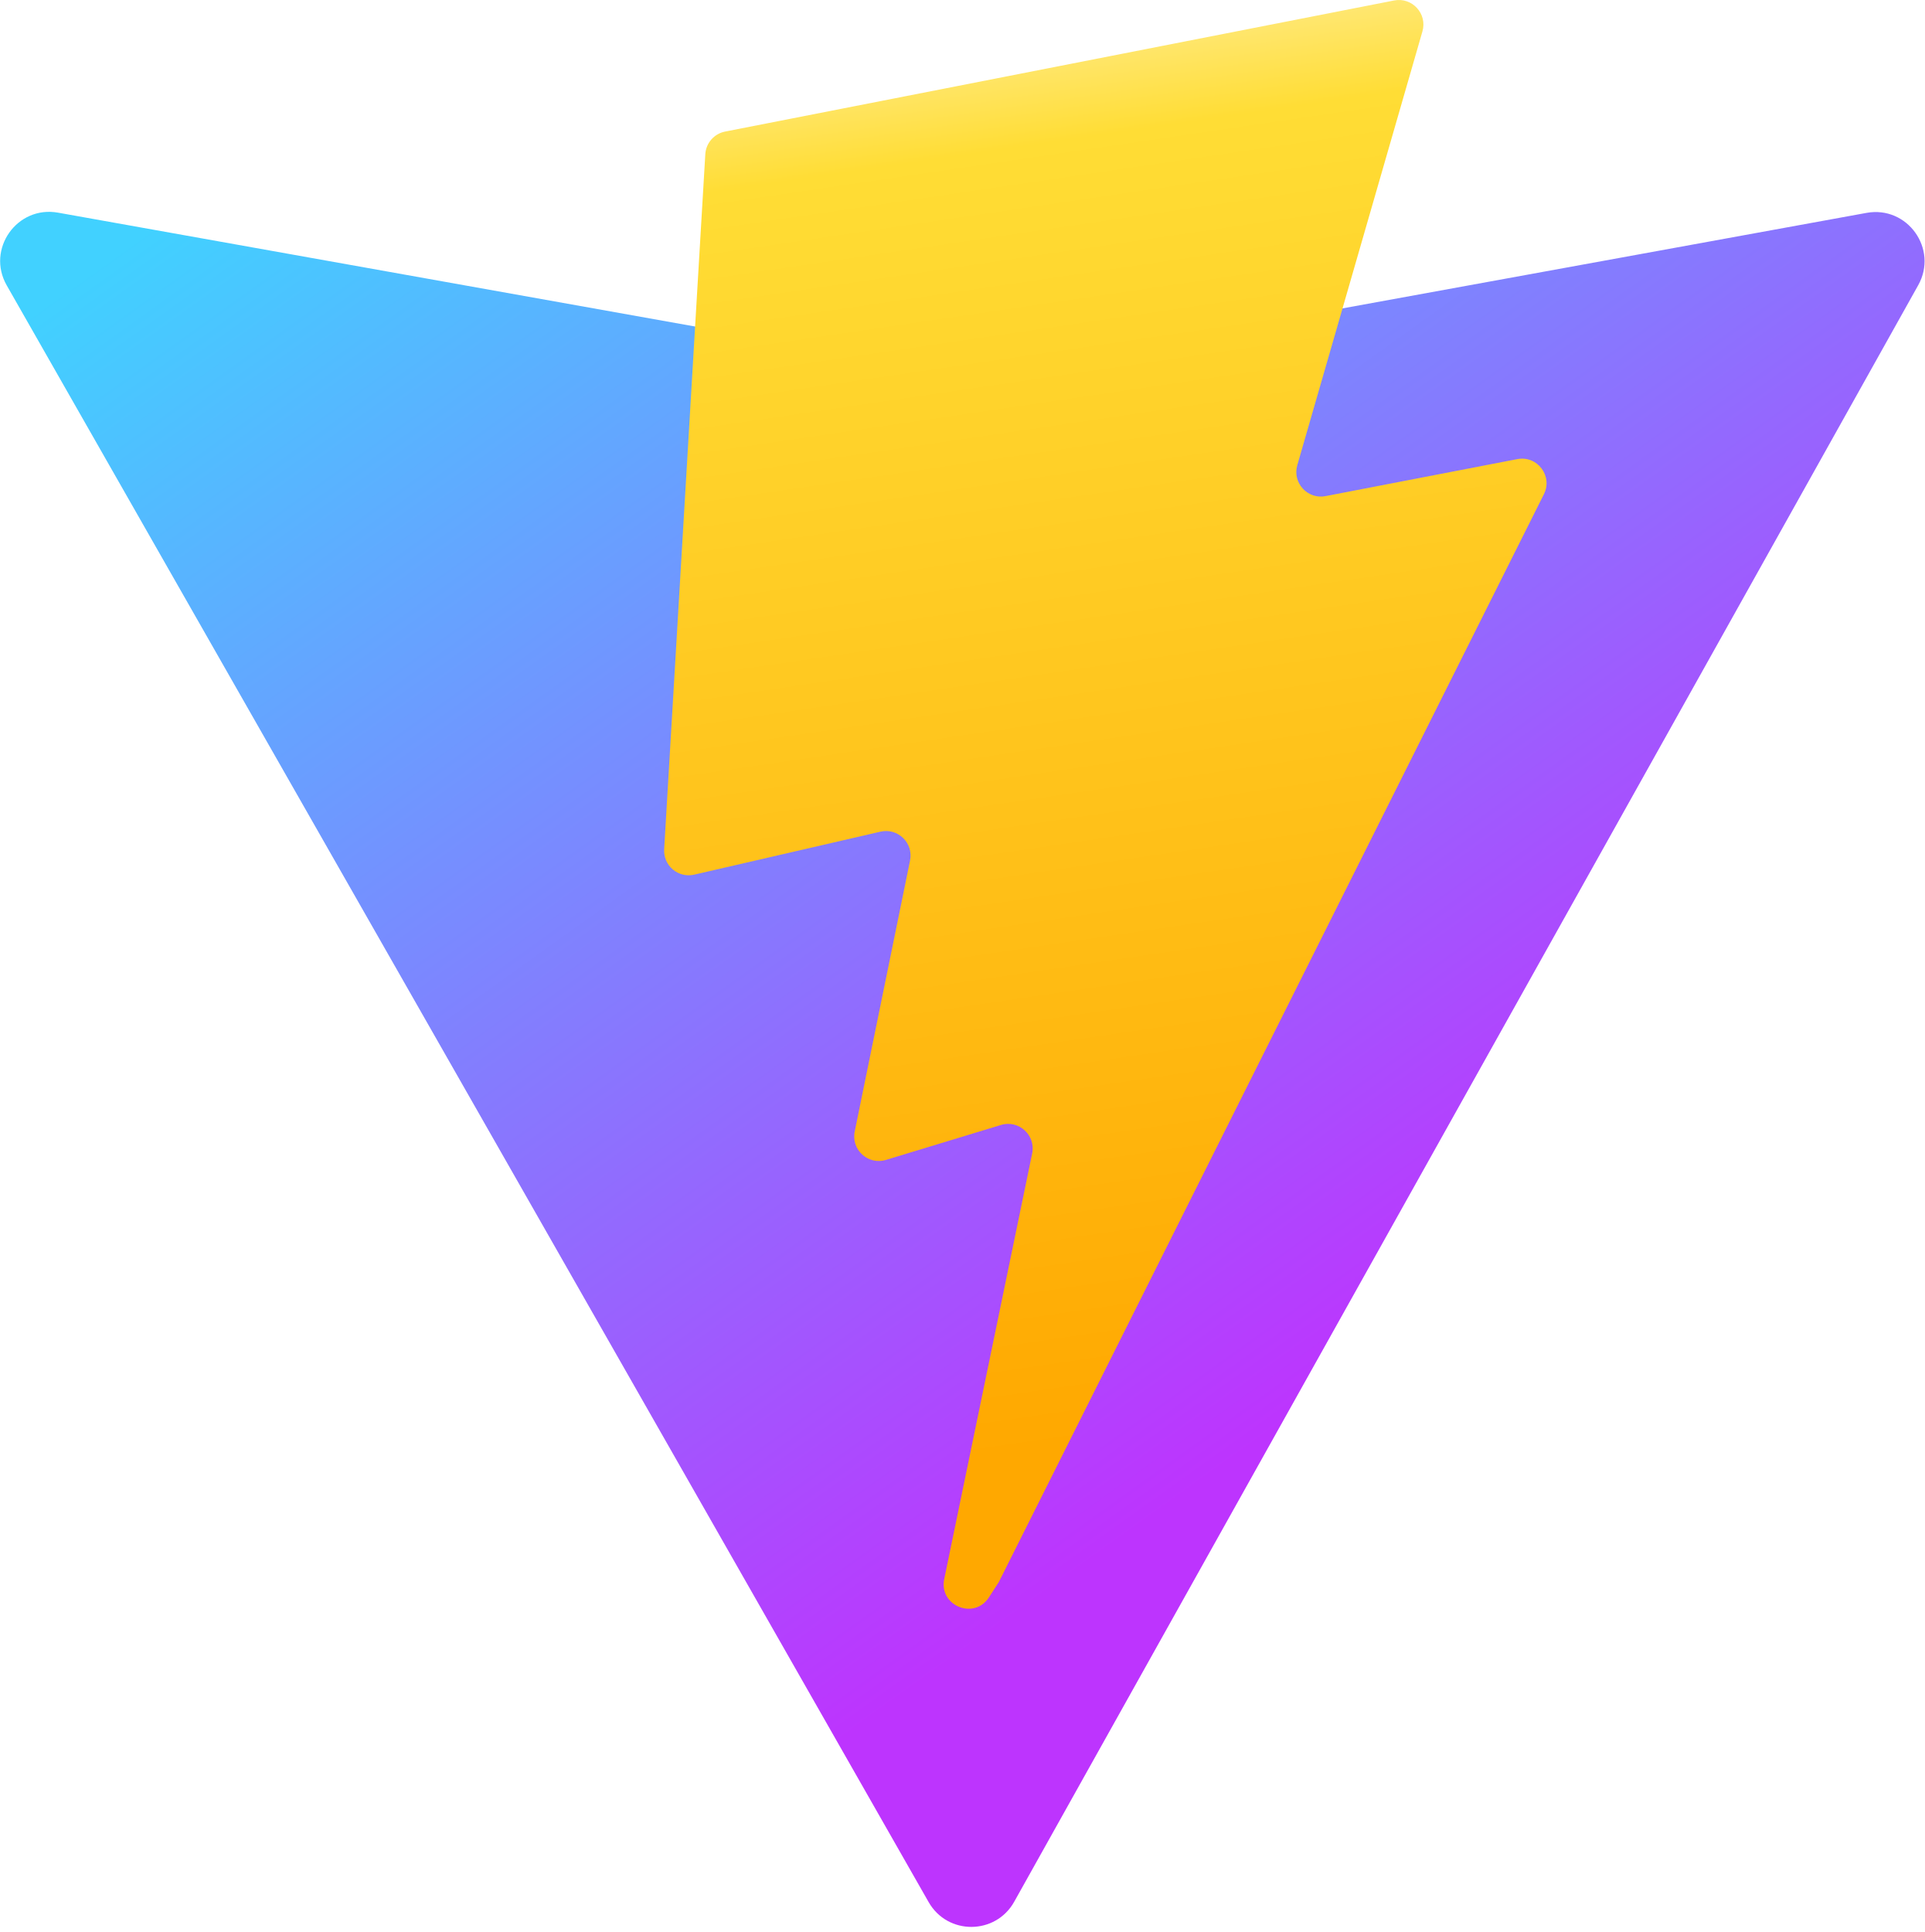
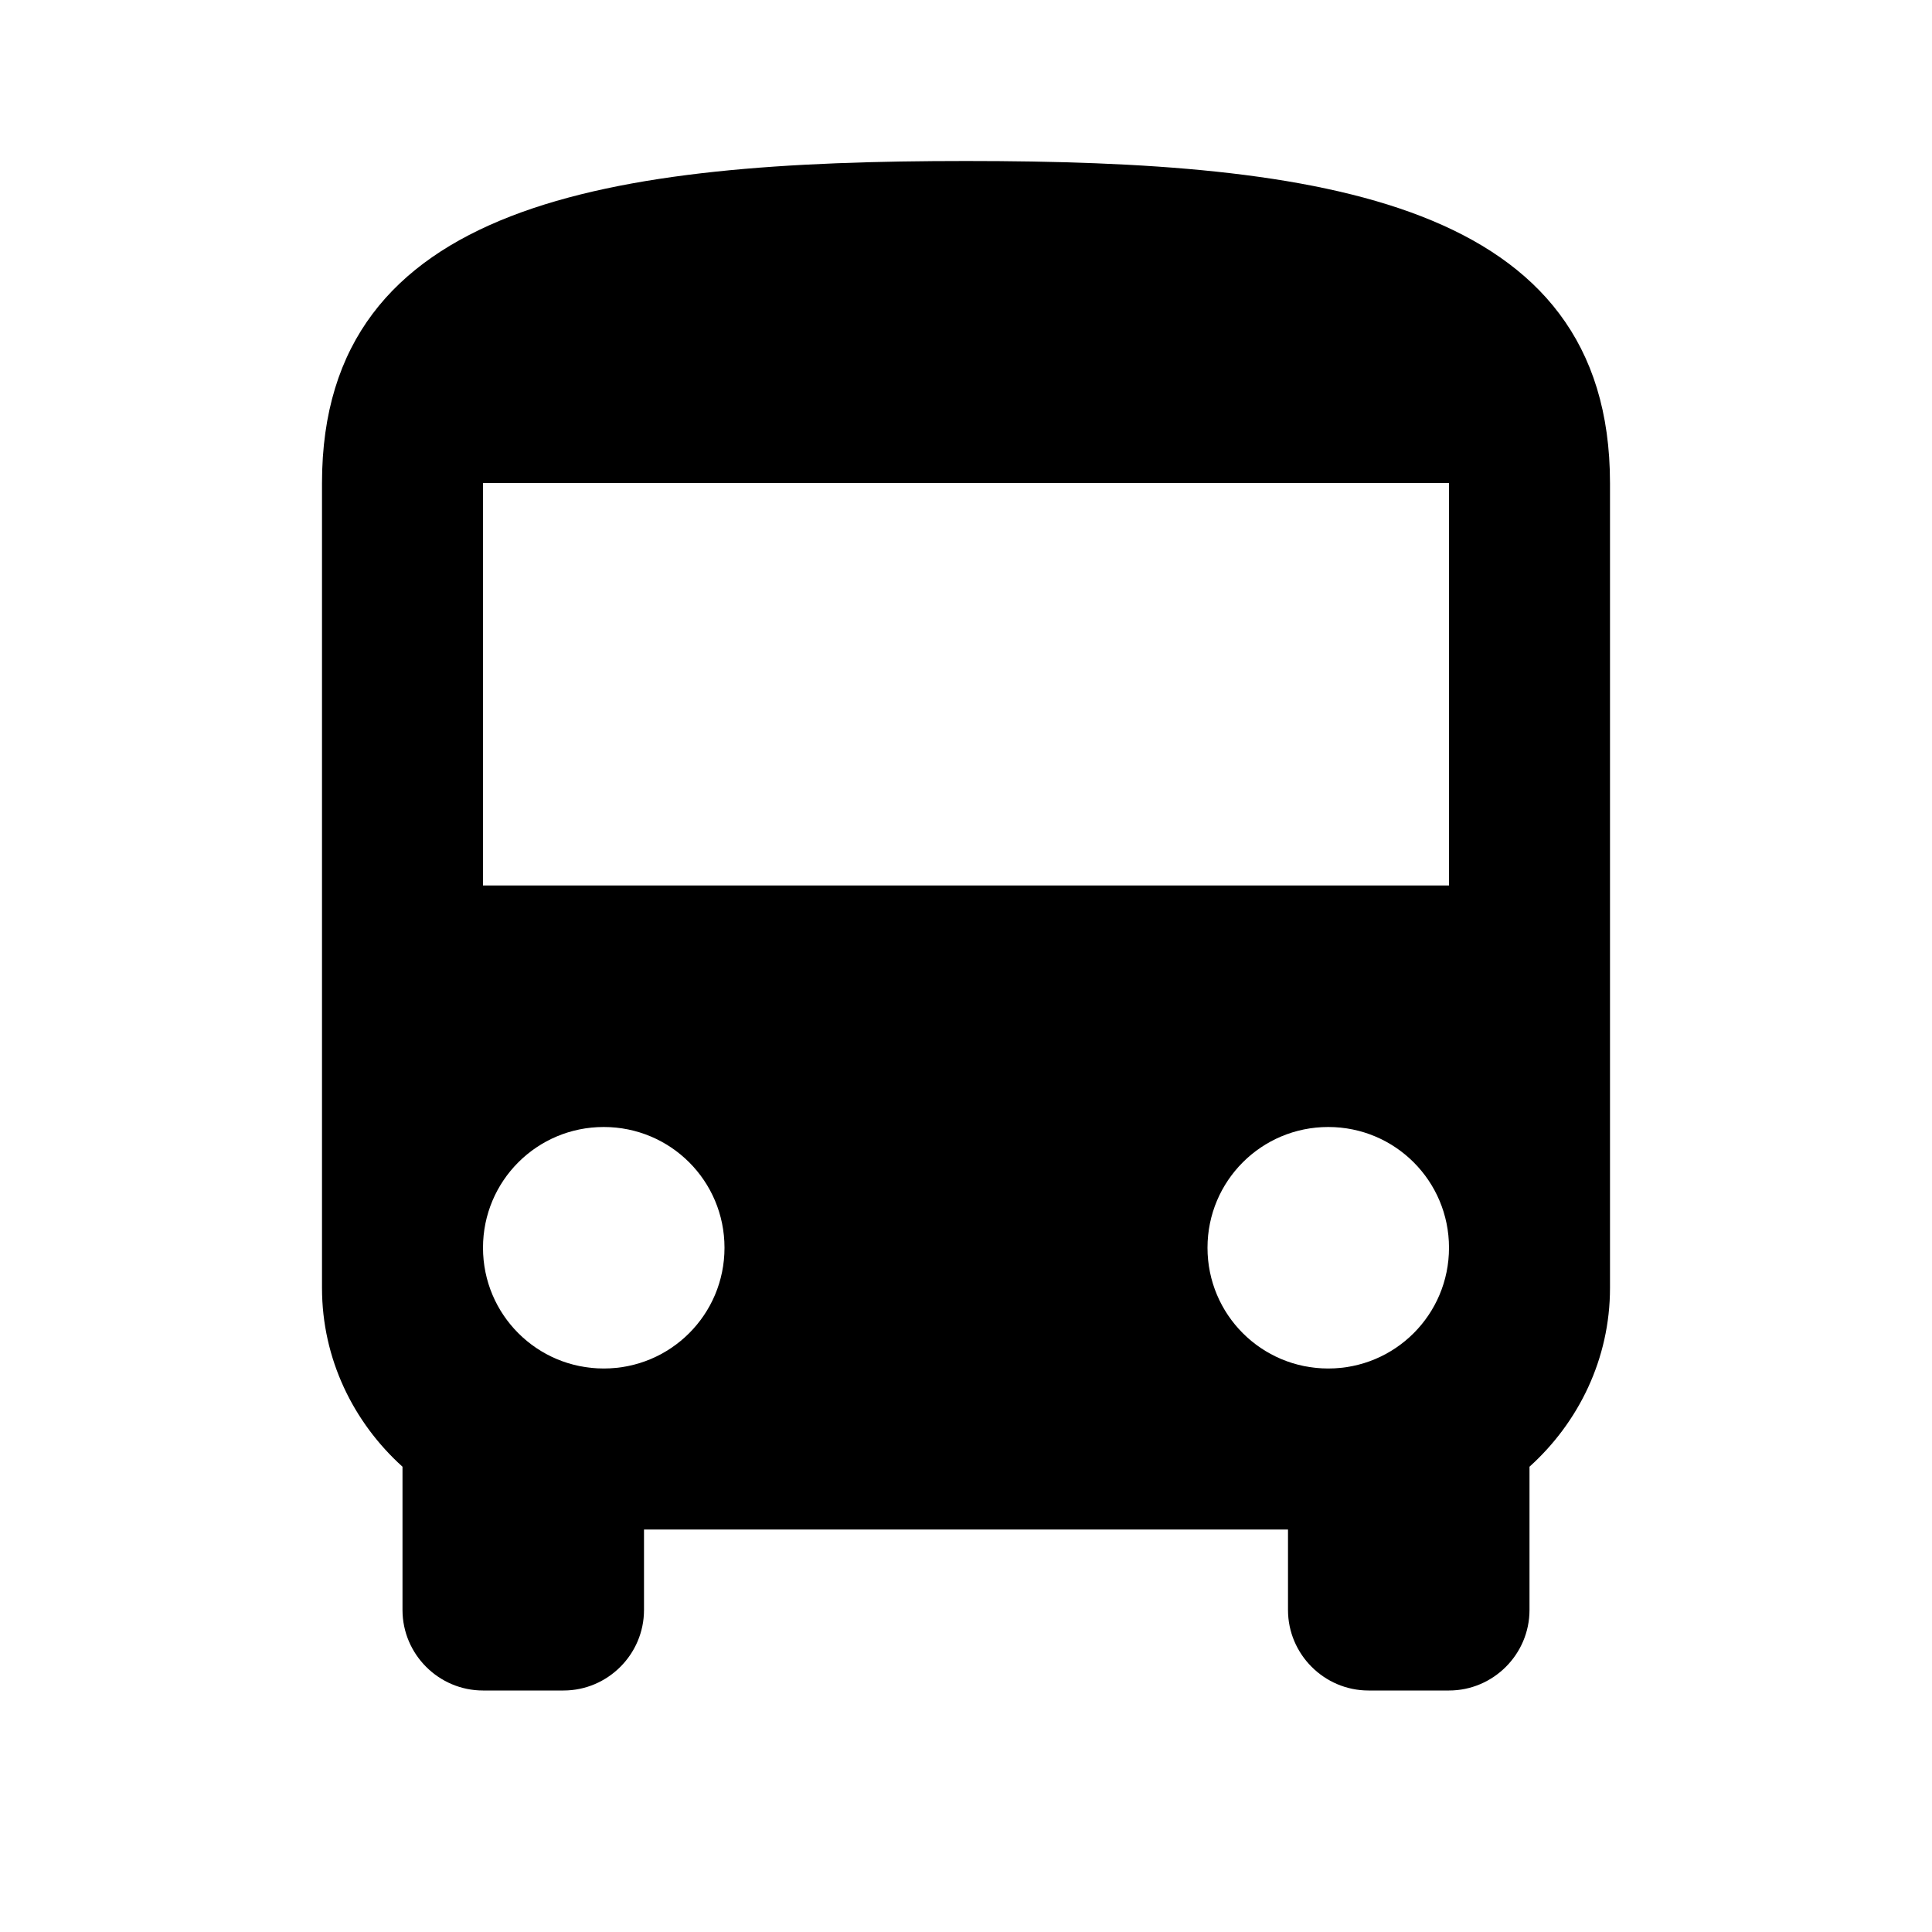
- <svg xmlns="http://www.w3.org/2000/svg" aria-hidden="true" role="img" class="iconify iconify--logos" width="31.88" height="32" preserveAspectRatio="xMidYMid meet" viewBox="0 0 256 257">
-   <defs>
-     <linearGradient id="IconifyId1813088fe1fbc01fb466" x1="-.828%" x2="57.636%" y1="7.652%" y2="78.411%">
-       <stop offset="0%" stop-color="#41D1FF" />
-       <stop offset="100%" stop-color="#BD34FE" />
-     </linearGradient>
-     <linearGradient id="IconifyId1813088fe1fbc01fb467" x1="43.376%" x2="50.316%" y1="2.242%" y2="89.03%">
-       <stop offset="0%" stop-color="#FFEA83" />
-       <stop offset="8.333%" stop-color="#FFDD35" />
-       <stop offset="100%" stop-color="#FFA800" />
-     </linearGradient>
-   </defs>
-   <path fill="url(#IconifyId1813088fe1fbc01fb466)" d="M255.153 37.938L134.897 252.976c-2.483 4.44-8.862 4.466-11.382.048L.875 37.958c-2.746-4.814 1.371-10.646 6.827-9.67l120.385 21.517a6.537 6.537 0 0 0 2.322-.004l117.867-21.483c5.438-.991 9.574 4.796 6.877 9.62Z" />
-   <path fill="url(#IconifyId1813088fe1fbc01fb467)" d="M185.432.063L96.44 17.501a3.268 3.268 0 0 0-2.634 3.014l-5.474 92.456a3.268 3.268 0 0 0 3.997 3.378l24.777-5.718c2.318-.535 4.413 1.507 3.936 3.838l-7.361 36.047c-.495 2.426 1.782 4.5 4.151 3.78l15.304-4.649c2.372-.72 4.652 1.36 4.15 3.788l-11.698 56.621c-.732 3.542 3.979 5.473 5.943 2.437l1.313-2.028l72.516-144.72c1.215-2.423-.88-5.186-3.54-4.672l-25.505 4.922c-2.396.462-4.435-1.77-3.759-4.114l16.646-57.705c.677-2.35-1.37-4.583-3.769-4.113Z" />
+ <svg xmlns="http://www.w3.org/2000/svg" viewBox="0 0 24 24">
+   <path d="M4 16c0 .88.39 1.67 1 2.22V20c0 .55.45 1 1 1h1c.55 0 1-.45 1-1v-1h8v1c0 .55.45 1 1 1h1c.55 0 1-.45 1-1v-1.78c.61-.55 1-1.34 1-2.22V6c0-3.5-3.58-4-8-4s-8 .5-8 4zm3.5 1c-.83 0-1.5-.67-1.5-1.5S6.67 14 7.5 14s1.5.67 1.5 1.5S8.33 17 7.5 17m9 0c-.83 0-1.5-.67-1.5-1.5s.67-1.5 1.5-1.5 1.5.67 1.5 1.5-.67 1.5-1.5 1.5m1.5-6H6V6h12z" />
</svg>
